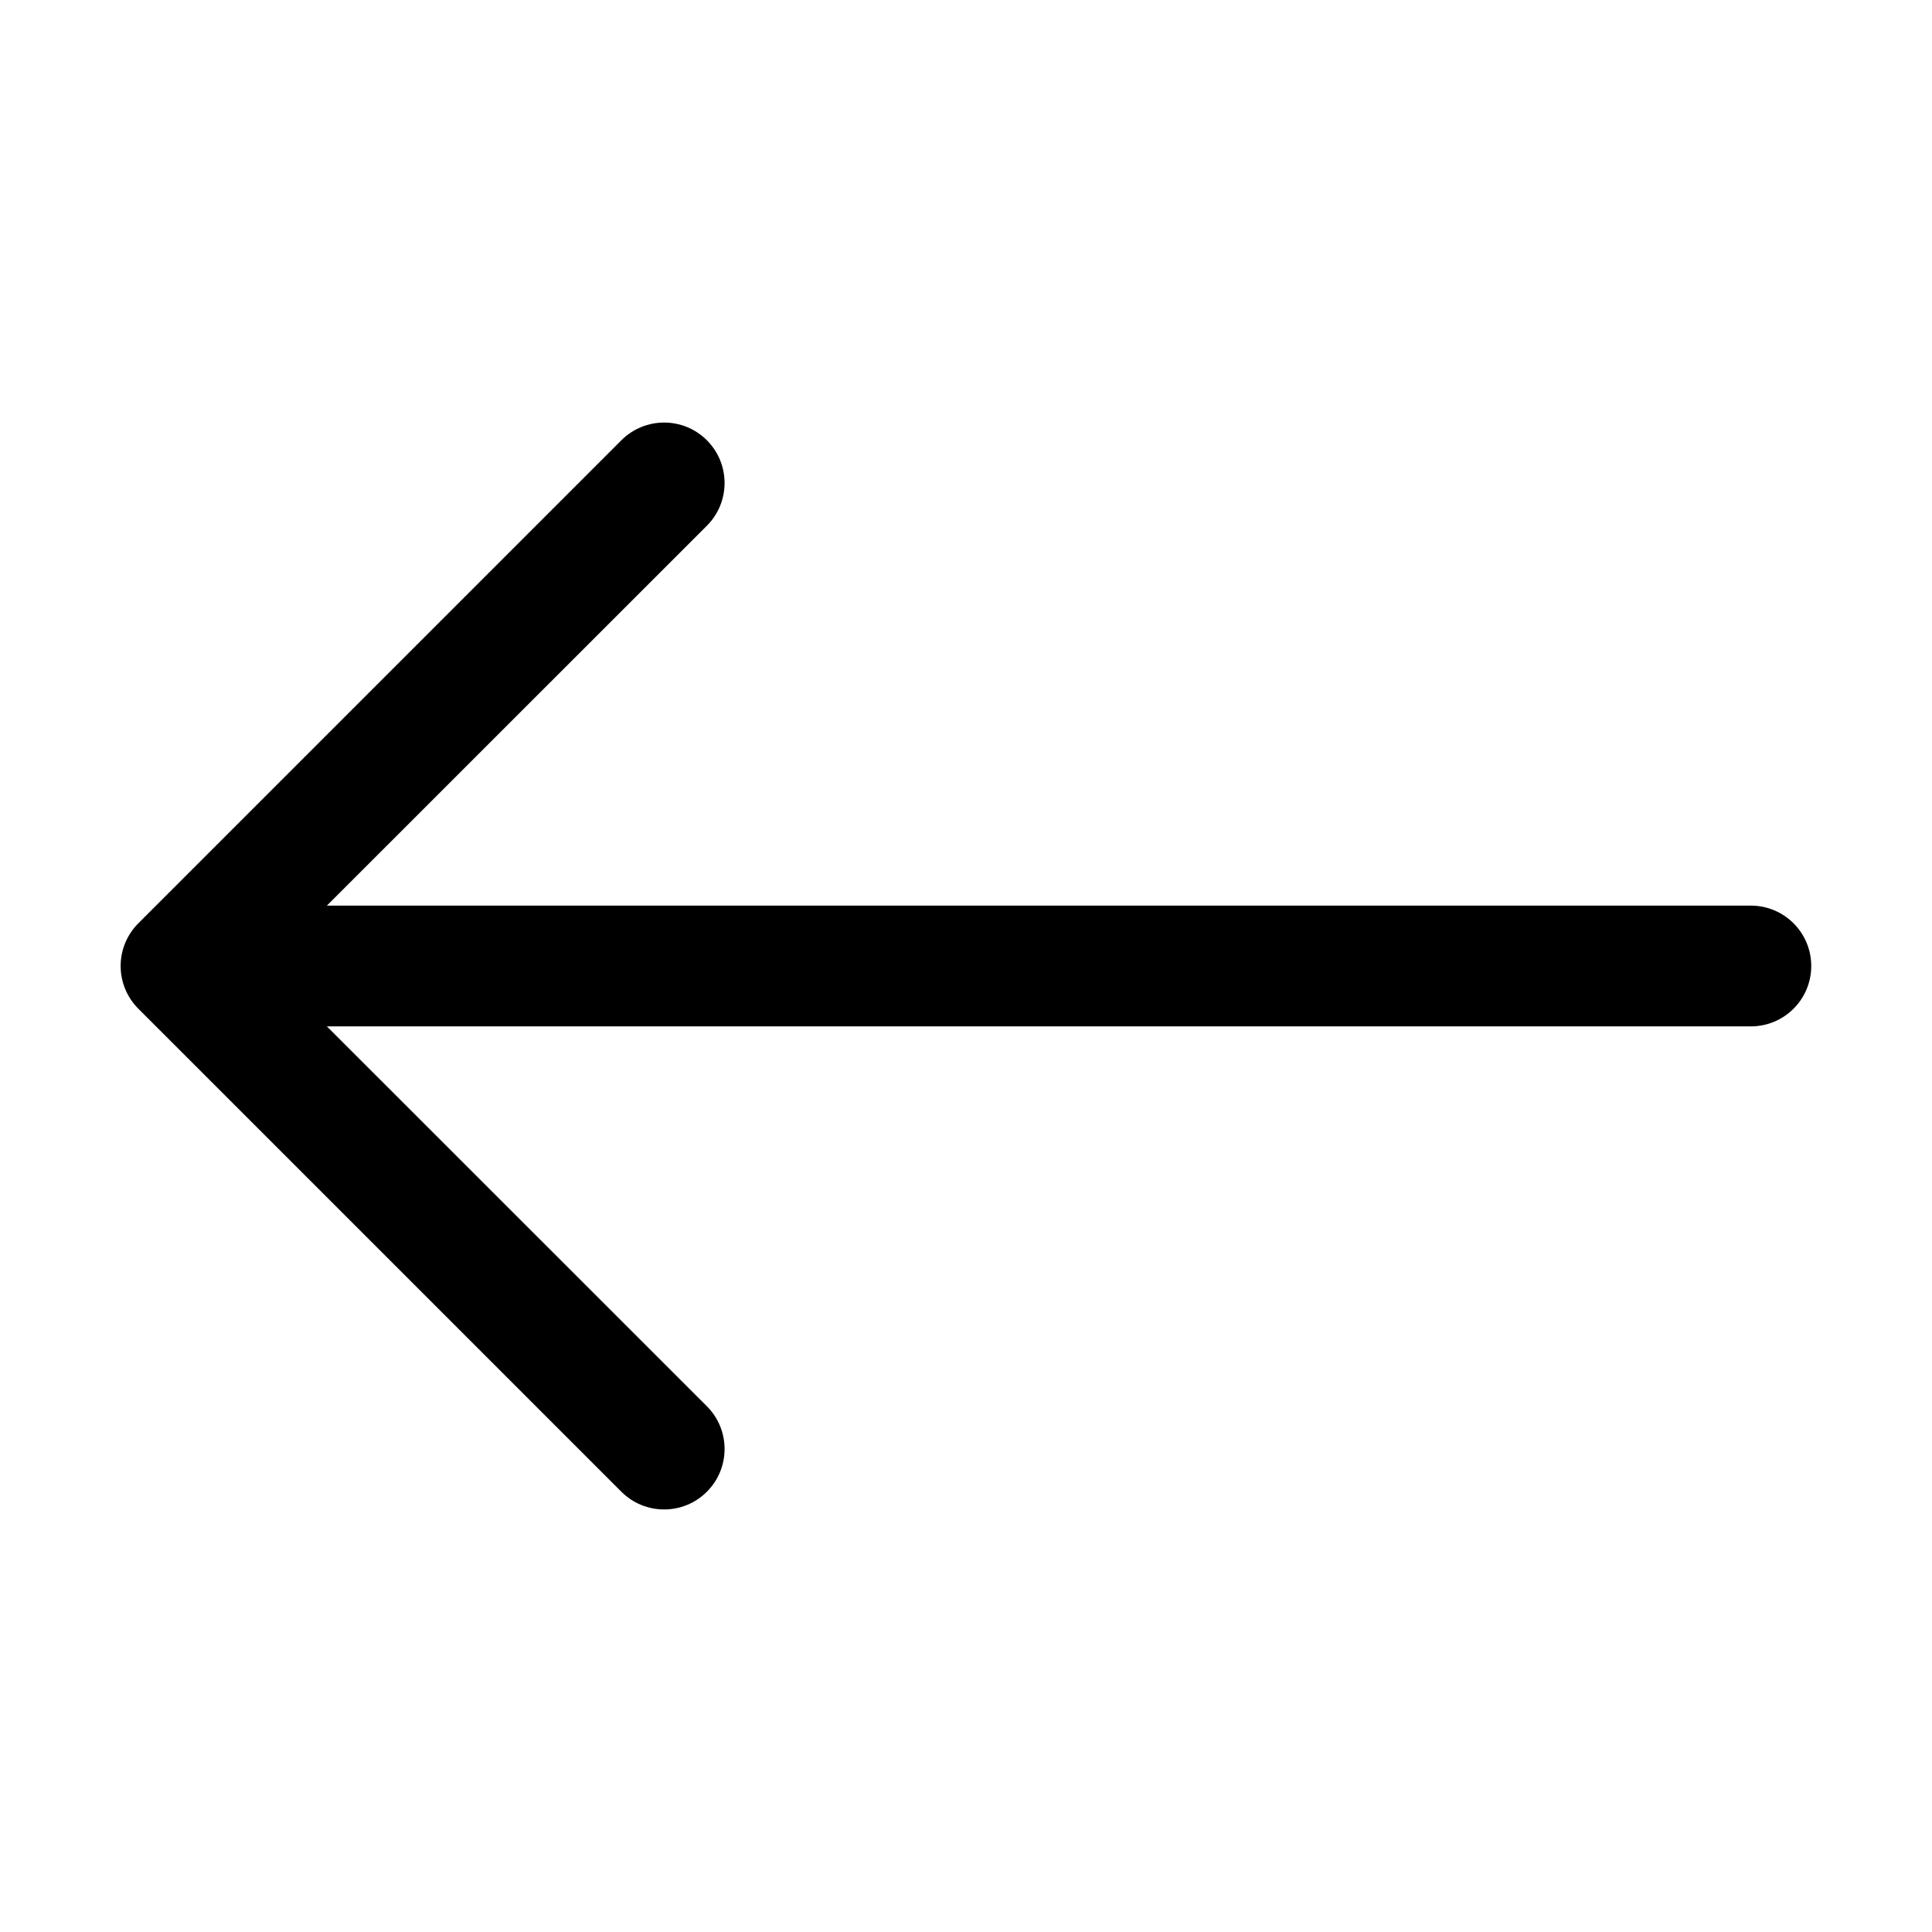
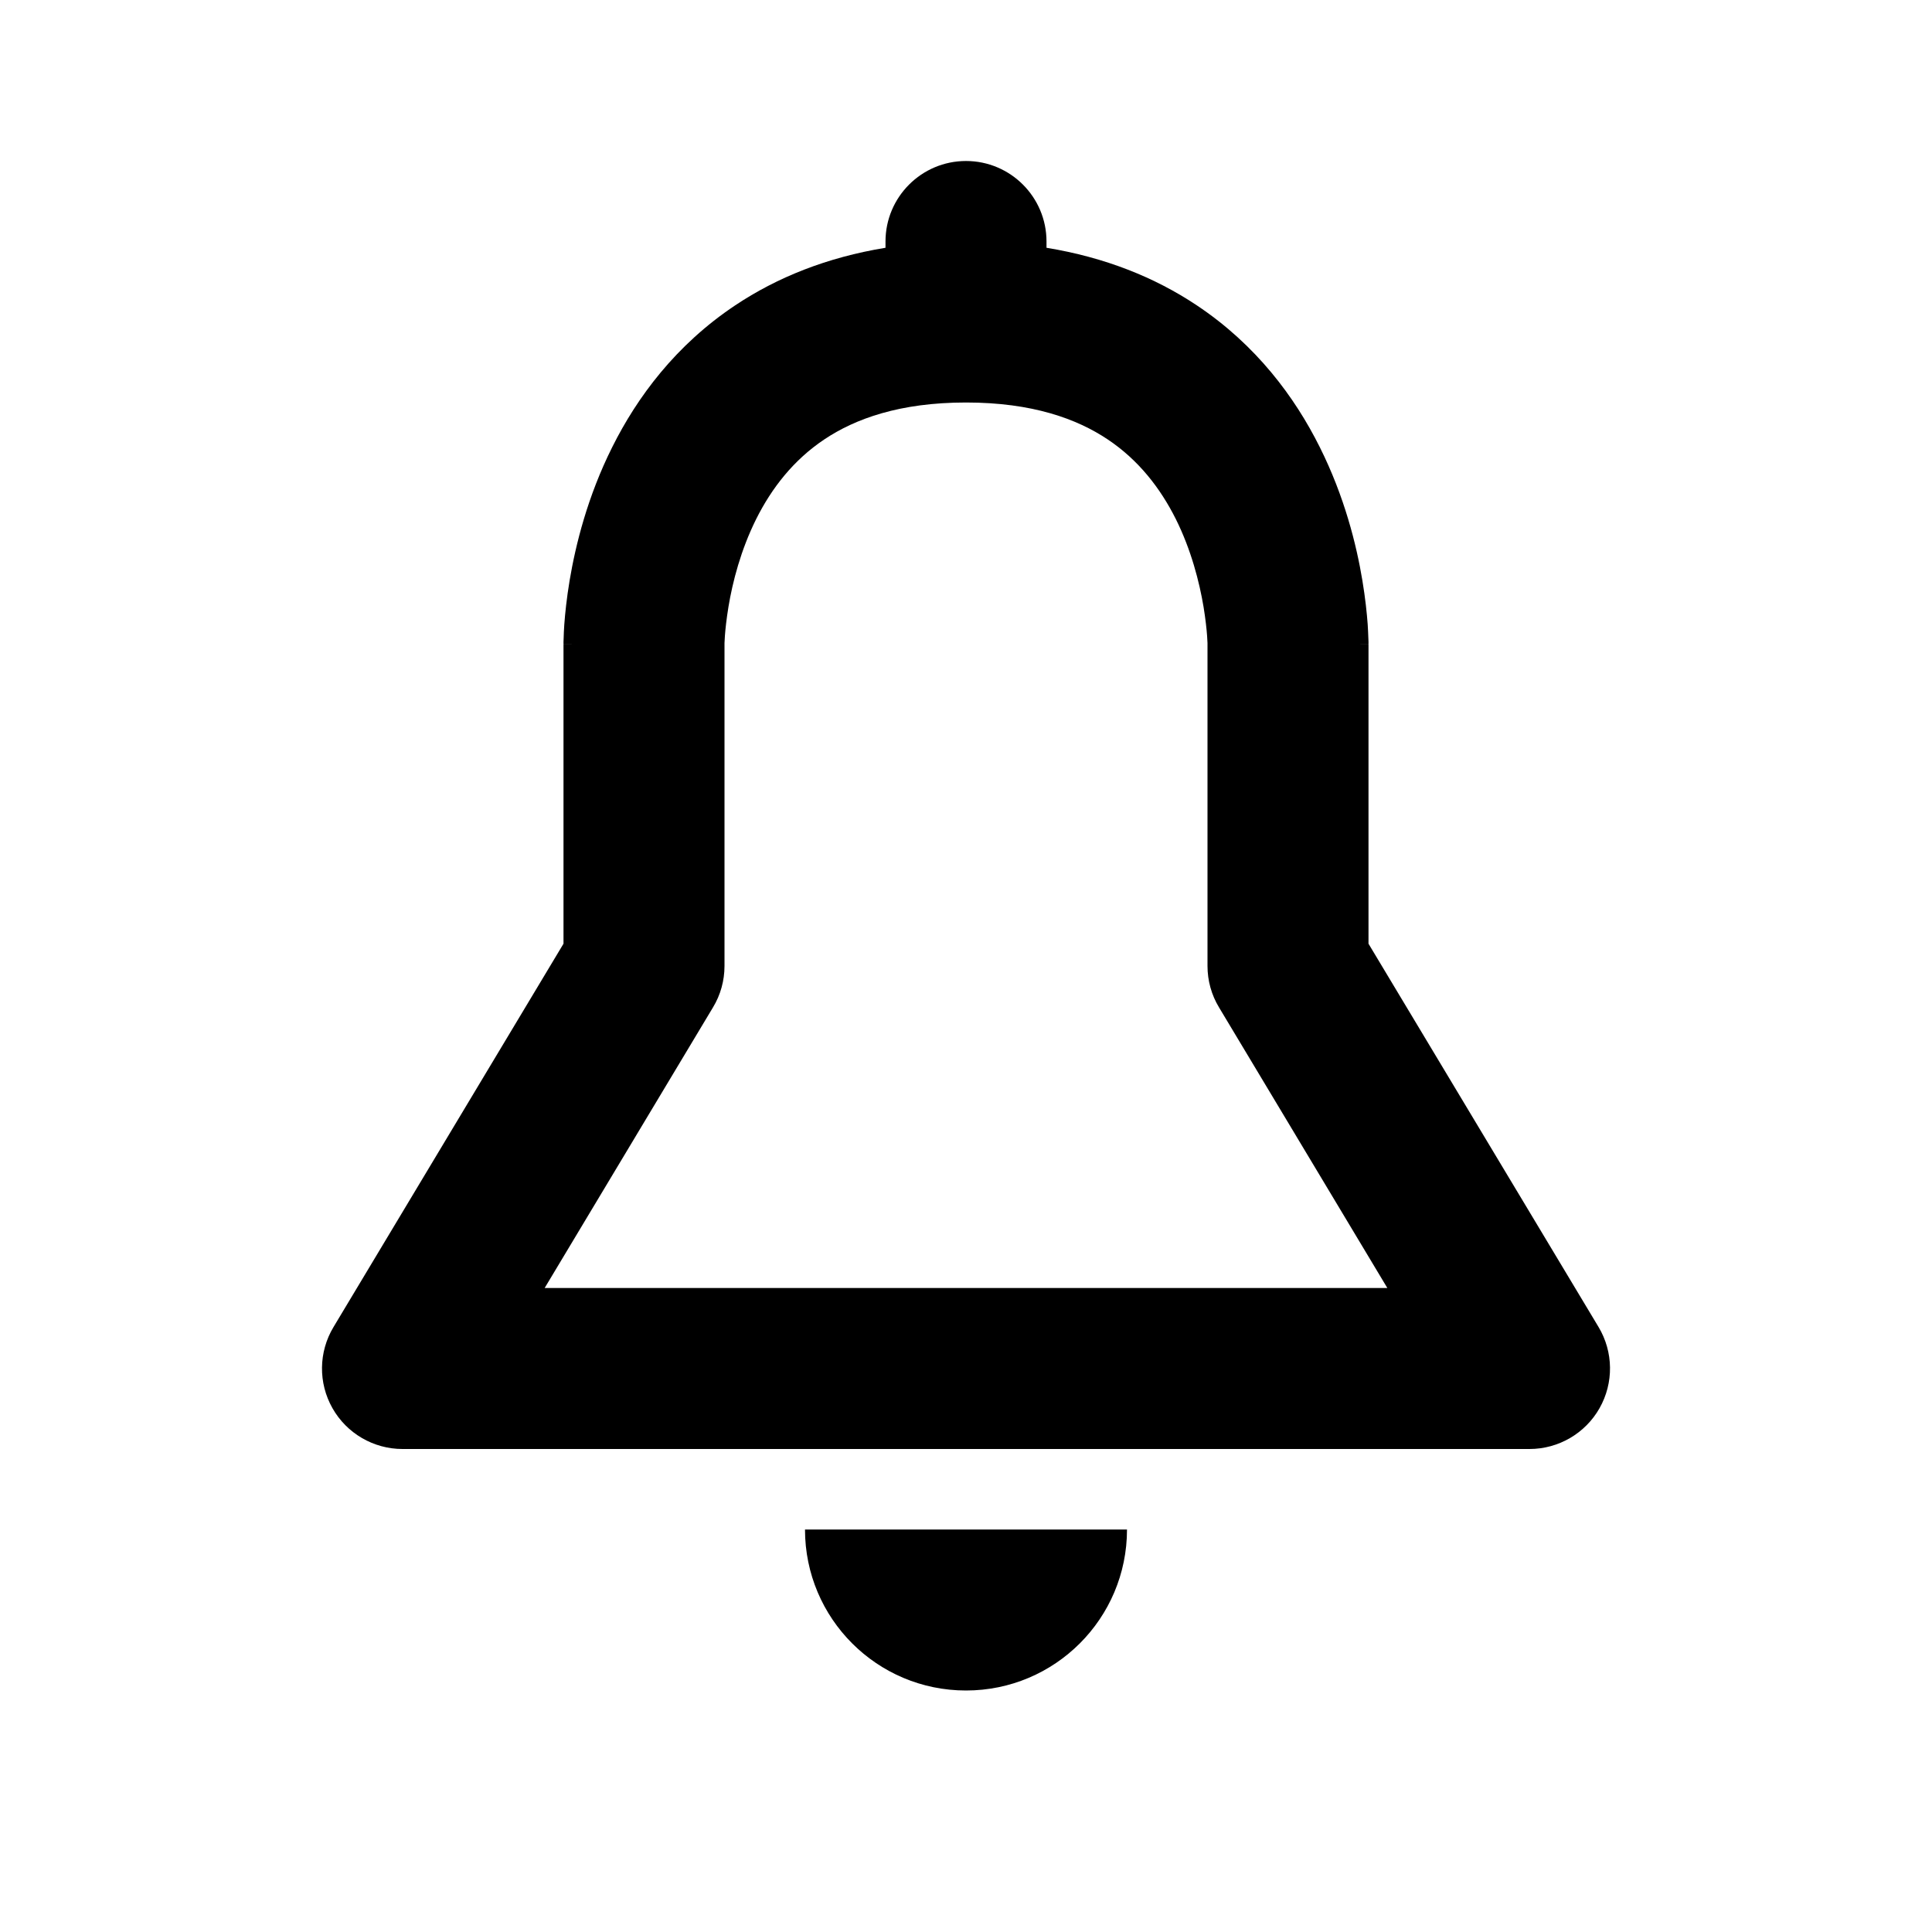
- <svg xmlns="http://www.w3.org/2000/svg" role="img" aria-label="Go back" width="16" height="16" fill="currentColor" viewBox="0 0 16 16">
-   <path fill-rule="evenodd" d="M15 8a.5.5 0 0 0-.5-.5H2.707l3.147-3.146a.5.5 0 1 0-.708-.708l-4 4a.5.5 0 0 0 0 .708l4 4a.5.5 0 0 0 .708-.708L2.707 8.5H14.5A.5.5 0 0 0 15 8z" />
+ <svg xmlns="http://www.w3.org/2000/svg" width="24" height="24" role="presentation" focusable="false" viewBox="0 0 24 24">
+   <path fill-rule="evenodd" clip-rule="evenodd" d="M12 2C11.448 2 11 2.448 11 3V3.078C10.273 3.197 9.653 3.446 9.133 3.793C8.395 4.285 7.915 4.934 7.606 5.553C7.298 6.168 7.15 6.77 7.076 7.211C7.039 7.433 7.02 7.621 7.01 7.757C7.005 7.825 7.003 7.881 7.002 7.922C7.001 7.942 7 7.959 7 7.972L7 7.989L7 7.995L7 7.998L7 7.999C7 8 7 8 8 8H7V11.723L4.143 16.485C3.957 16.794 3.952 17.179 4.13 17.493C4.307 17.806 4.64 18 5 18H19C19.36 18 19.693 17.806 19.87 17.493C20.048 17.179 20.043 16.794 19.858 16.485L17 11.723V8H16C17 8 17 8 17 7.999L17 7.998L17 7.995L17 7.989L17 7.972C17 7.959 16.999 7.942 16.998 7.922C16.997 7.881 16.994 7.825 16.99 7.757C16.98 7.621 16.961 7.433 16.924 7.211C16.851 6.77 16.702 6.168 16.394 5.553C16.085 4.934 15.605 4.285 14.867 3.793C14.347 3.446 13.727 3.197 13 3.078V3C13 2.448 12.552 2 12 2ZM9 7.988L9 8.004V12C9 12.181 8.951 12.359 8.857 12.514L6.766 16H17.234L15.143 12.514C15.049 12.359 15 12.181 15 12V8.004L15 7.988C14.999 7.971 14.998 7.941 14.995 7.899C14.989 7.817 14.976 7.692 14.951 7.539C14.899 7.23 14.798 6.832 14.606 6.447C14.415 6.066 14.145 5.715 13.758 5.457C13.377 5.203 12.825 5 12 5C11.175 5 10.623 5.203 10.242 5.457C9.855 5.715 9.585 6.066 9.394 6.447C9.202 6.832 9.1 7.23 9.049 7.539C9.024 7.692 9.011 7.817 9.005 7.899C9.002 7.941 9.001 7.971 9 7.988ZM14 19C14 20.105 13.105 21 12 21C10.895 21 10 20.105 10 19H14Z" fill="currentColor" />
</svg>
